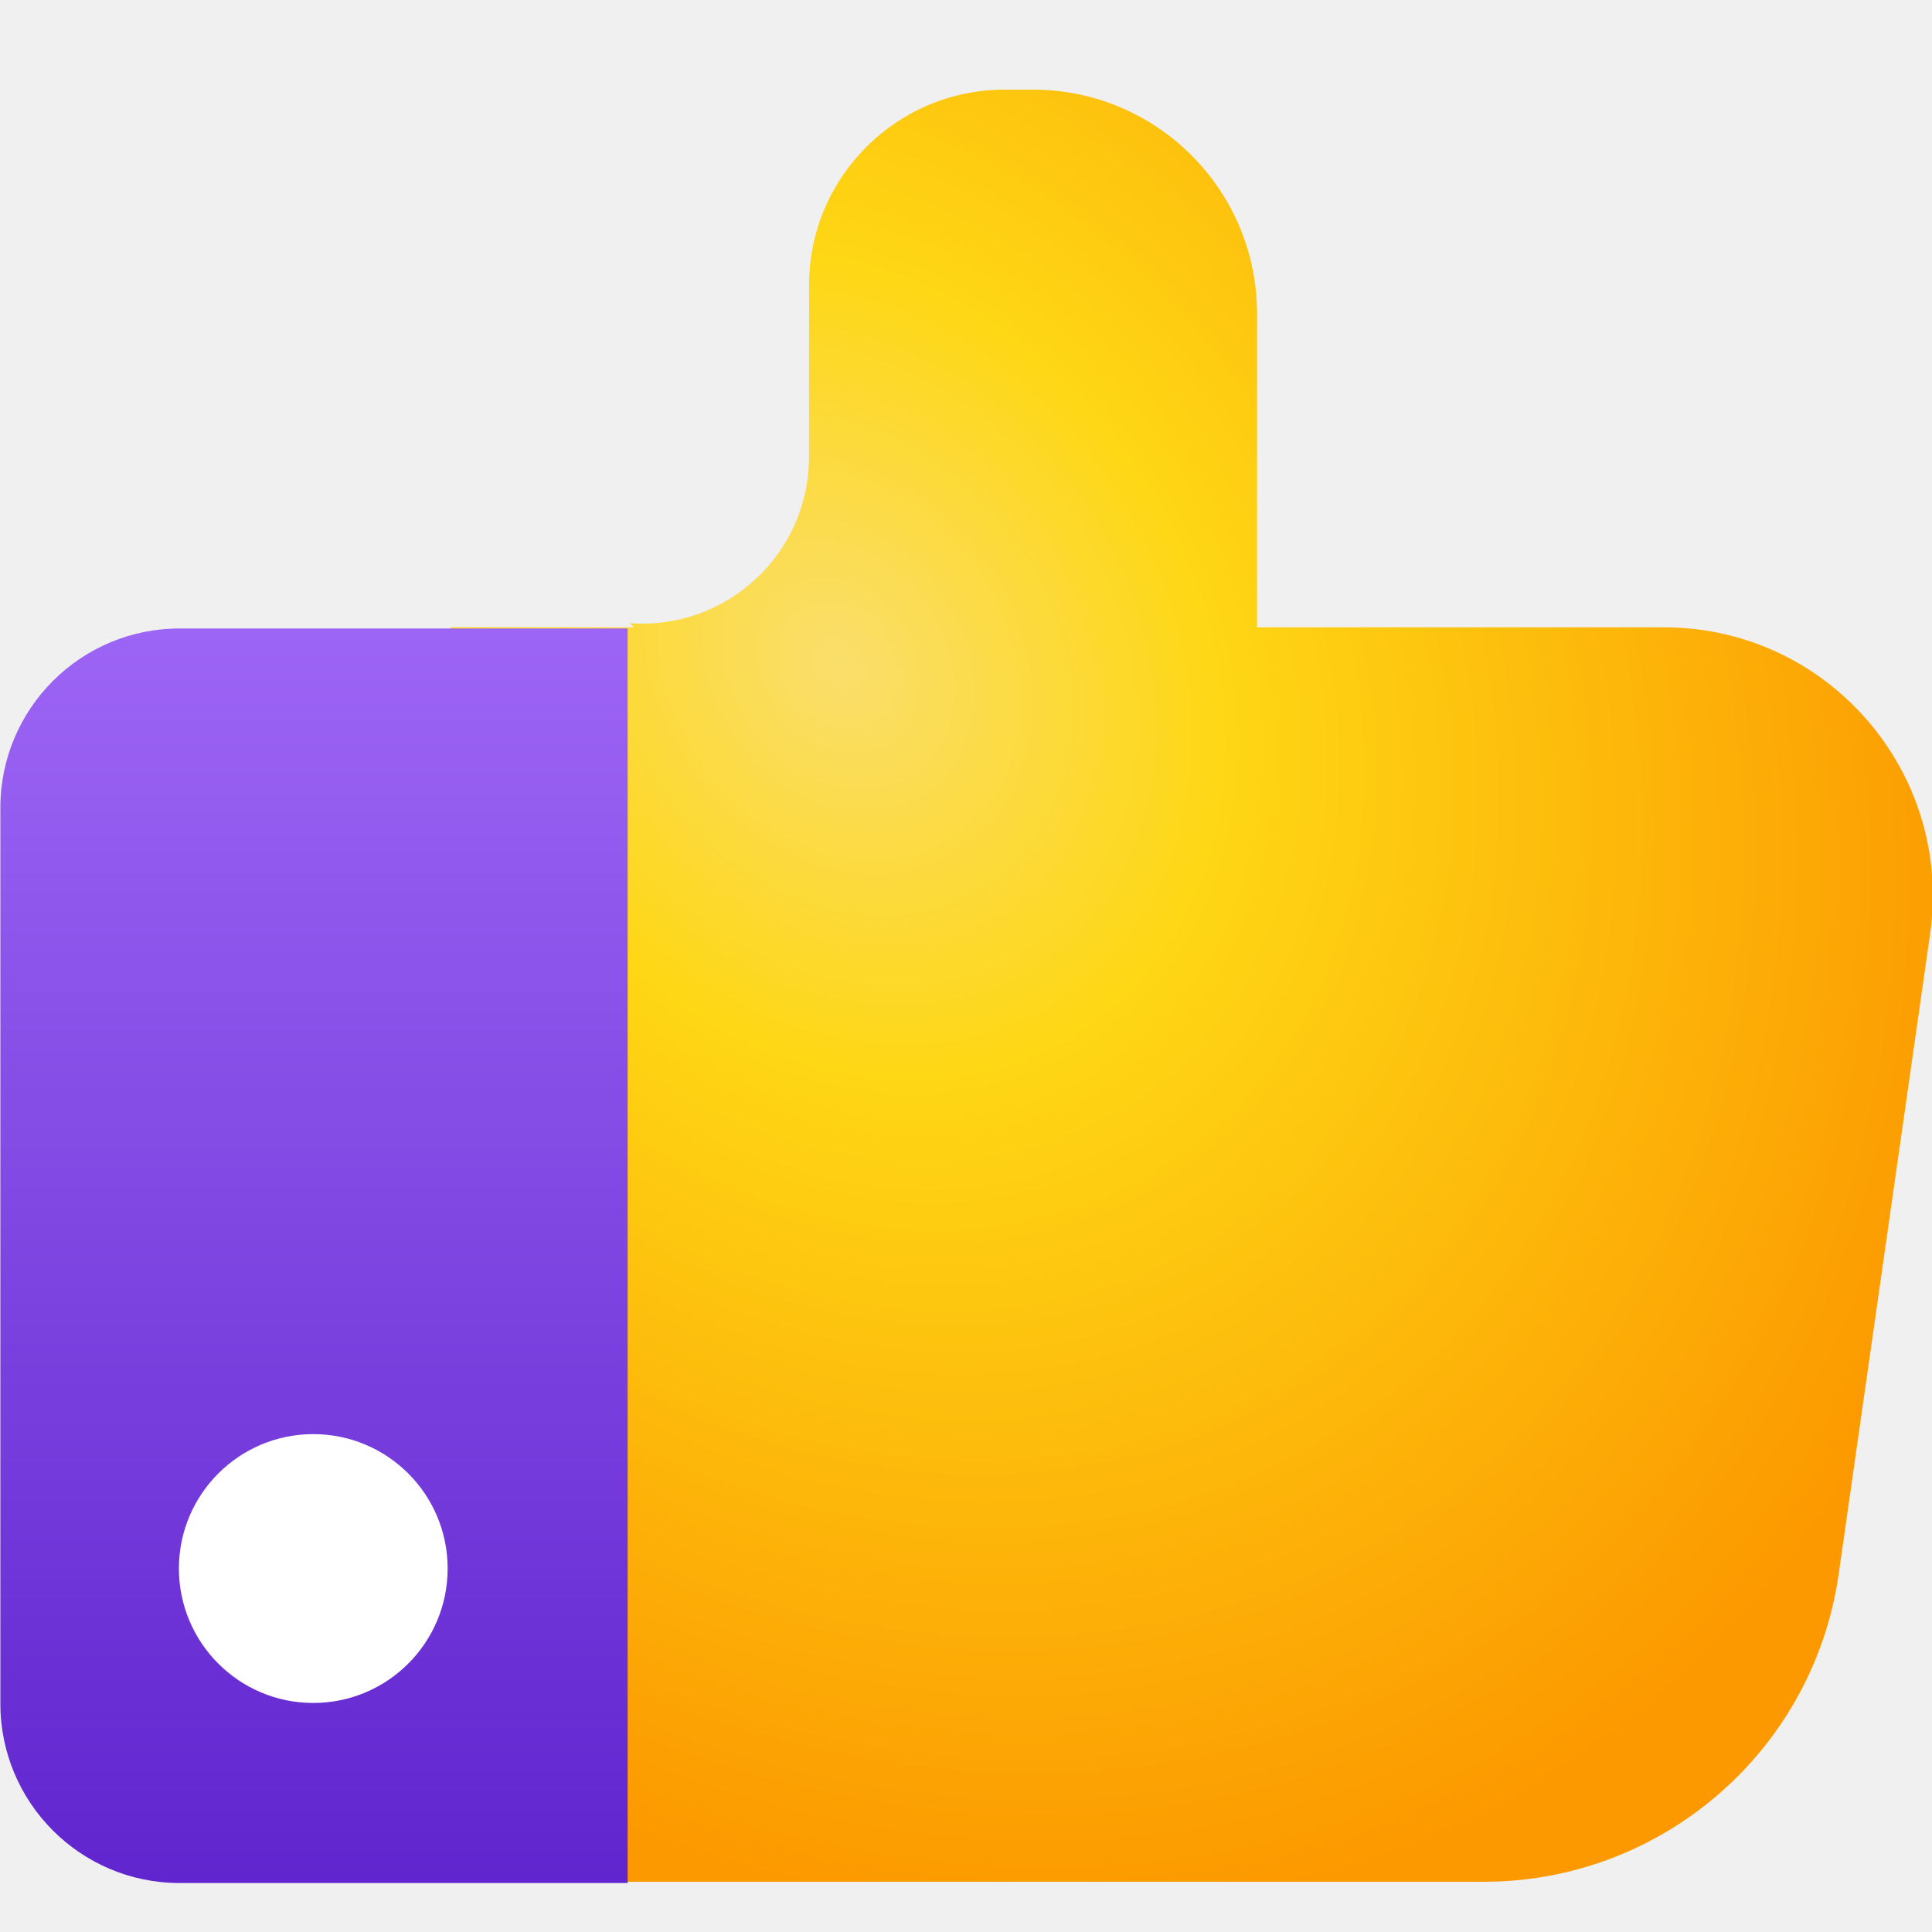
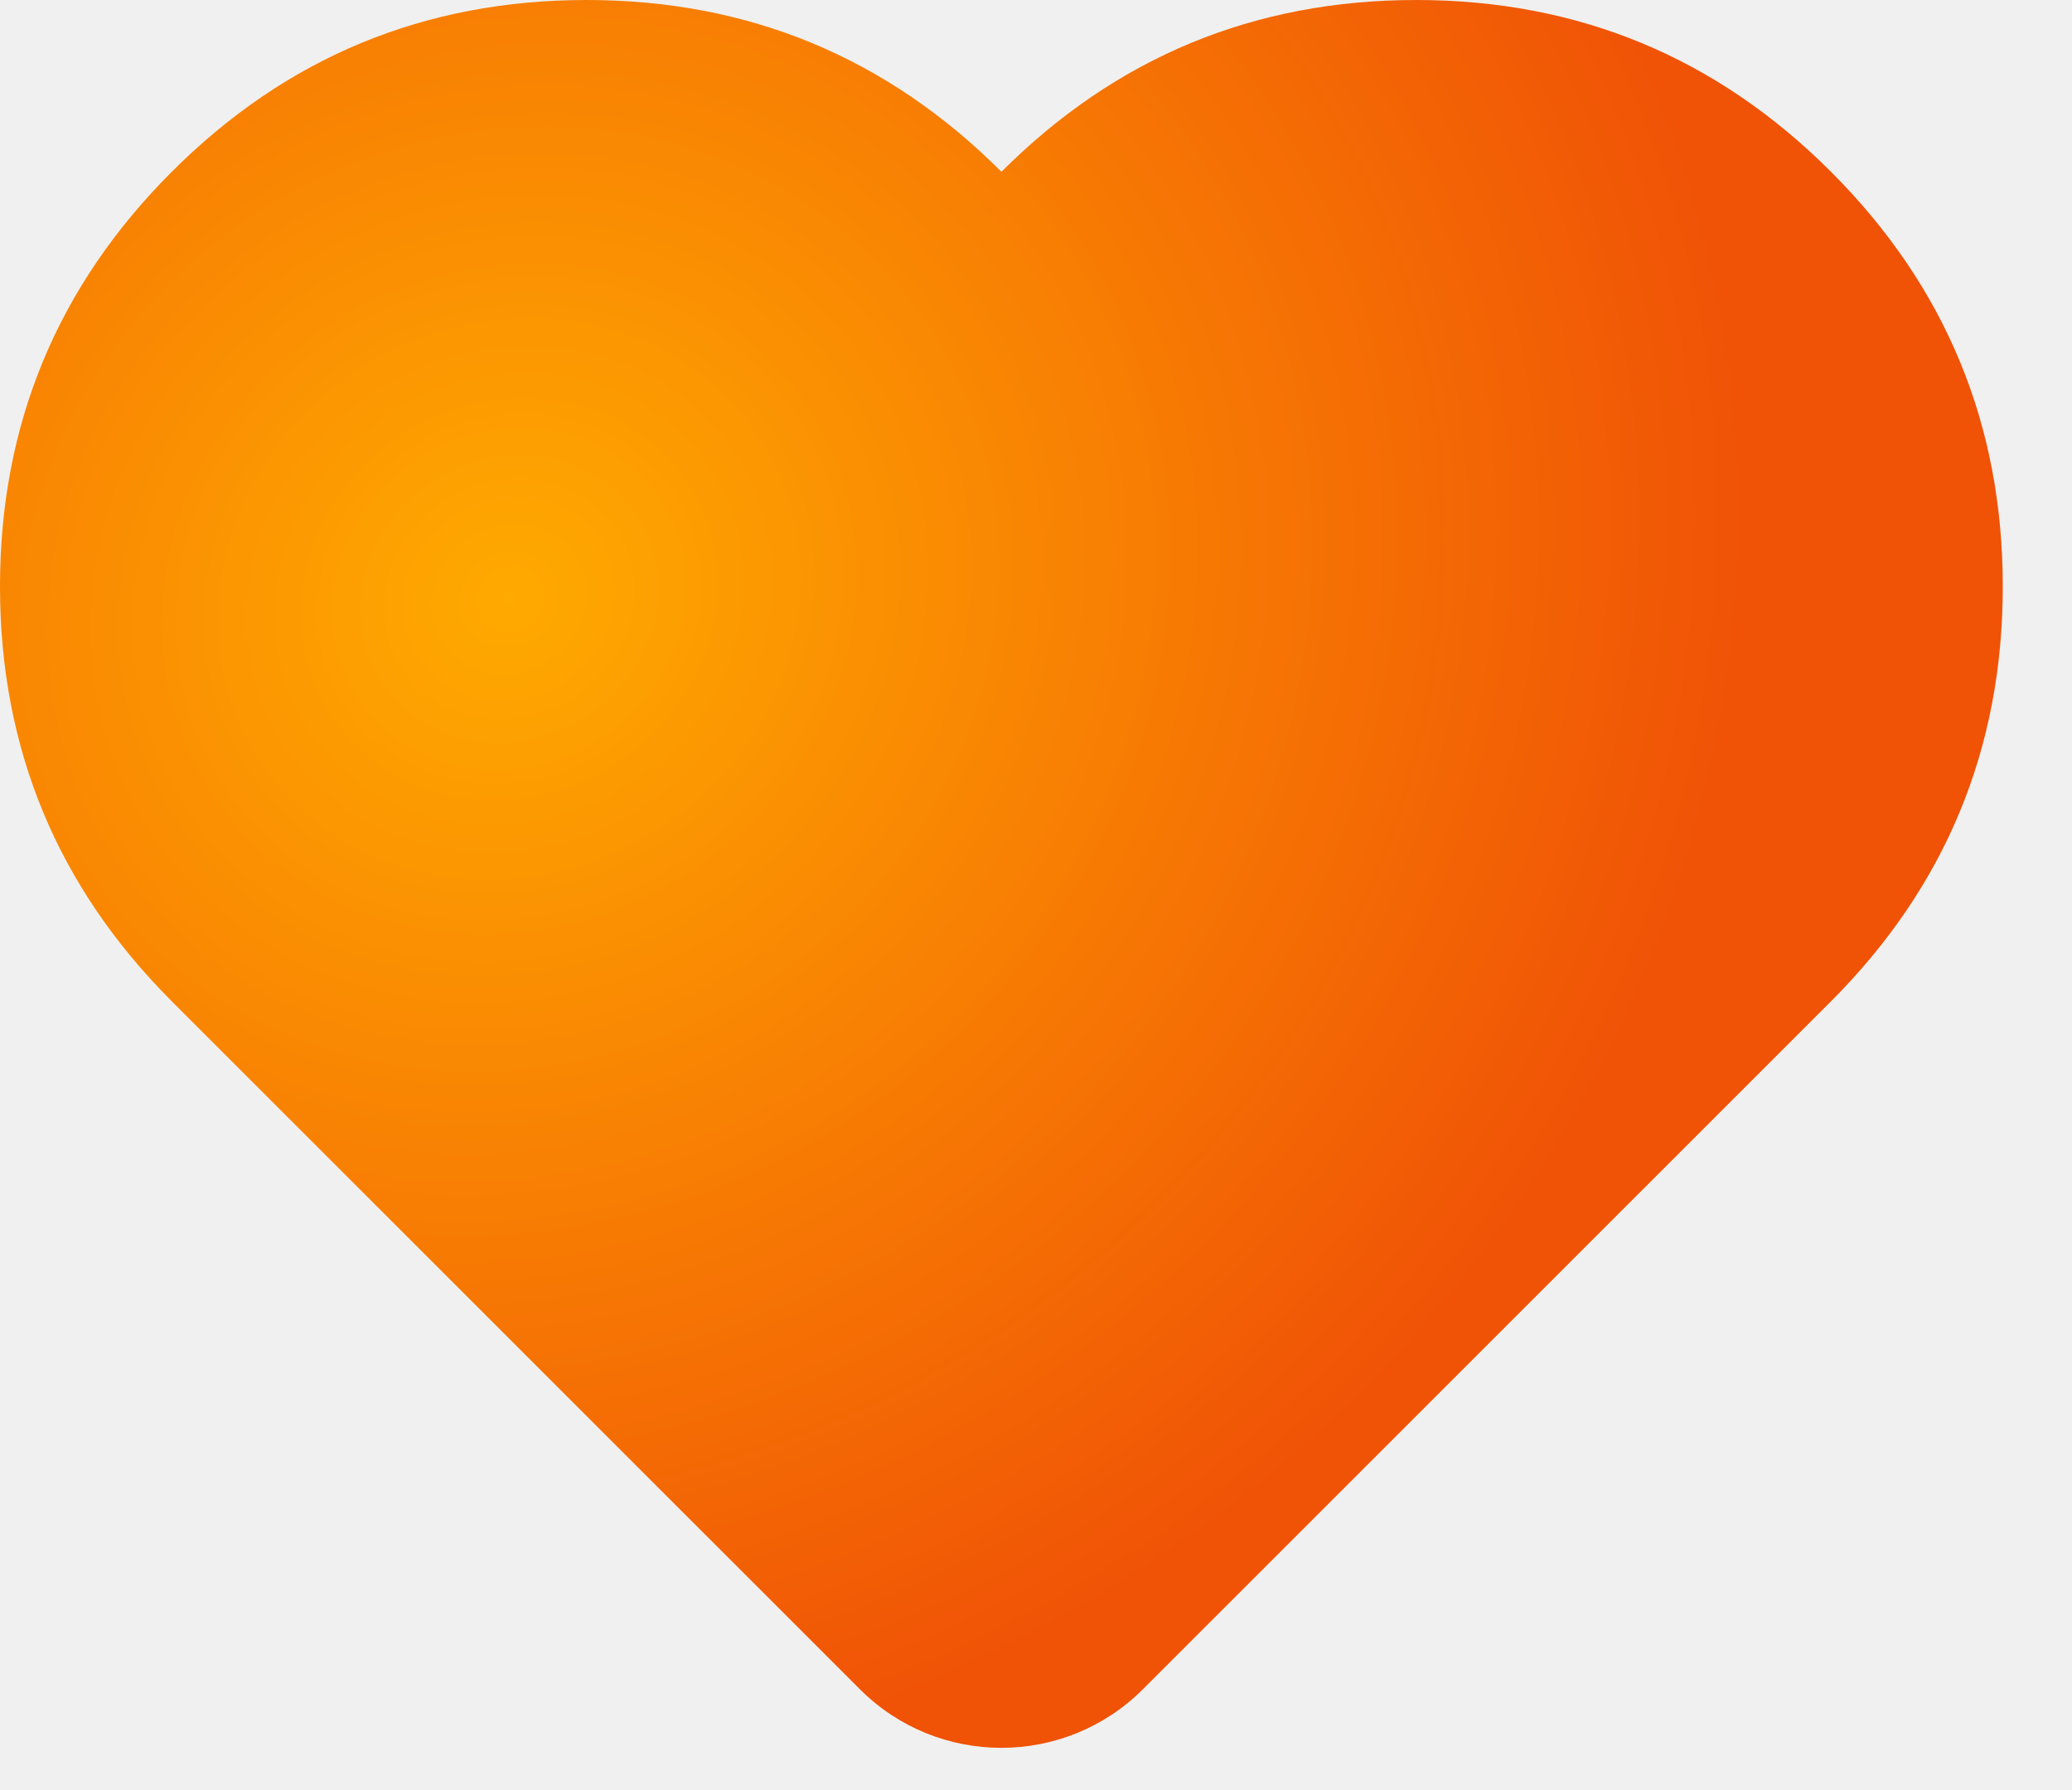
- <svg xmlns="http://www.w3.org/2000/svg" width="20" height="20" viewBox="0 0 20 20" fill="none">
-   <path fill-rule="evenodd" clip-rule="evenodd" d="M6.561 6.494L6.519 6.451C7.521 6.525 8.375 5.732 8.375 4.728V2.953C8.375 1.835 9.281 0.928 10.4 0.928H10.694C11.974 0.928 13.013 1.966 13.013 3.247V6.494H17.225C18.919 6.494 20.22 7.993 19.98 9.67L19.034 16.294C18.773 18.122 17.207 19.48 15.36 19.48H4.664V6.494H6.561Z" fill="url(#paint0_radial_7611_43281)" />
-   <path d="M0.004 8.361V17.637C0.004 18.662 0.835 19.493 1.859 19.493H6.497V6.506H1.859C0.835 6.506 0.004 7.336 0.004 8.361Z" fill="url(#paint1_linear_7611_43281)" />
-   <path d="M3.243 17.629C4.011 17.629 4.634 17.006 4.634 16.237C4.634 15.469 4.011 14.846 3.243 14.846C2.475 14.846 1.852 15.469 1.852 16.237C1.852 17.006 2.475 17.629 3.243 17.629Z" fill="white" />
+ <svg xmlns="http://www.w3.org/2000/svg" width="22" height="19" viewBox="0 0 22 19" fill="none">
+   <path fill-rule="evenodd" clip-rule="evenodd" d="M12.136 17.937L19.441 10.633C20.657 9.416 21.265 7.948 21.265 6.228C21.265 4.508 20.657 3.04 19.441 1.824C18.225 0.608 16.757 0 15.037 0C13.317 0 11.849 0.608 10.633 1.824C9.416 0.608 7.948 0 6.228 0C4.508 0 3.04 0.608 1.824 1.824C0.608 3.04 0 4.508 0 6.228C0 7.948 0.608 9.416 1.824 10.633L9.129 17.937C9.959 18.768 11.306 18.768 12.136 17.937Z" fill="url(#paint0_radial_7620_20991)" />
  <defs>
-     <radialGradient id="paint0_radial_7611_43281" cx="0" cy="0" r="1" gradientUnits="userSpaceOnUse" gradientTransform="translate(8.73728 6.89374) rotate(56.8531) scale(13.572 11.2251)">
-       <stop stop-color="#FADE6C" />
-       <stop offset="0.327" stop-color="#FED715" />
-       <stop offset="1" stop-color="#FC9900" />
+     <radialGradient id="paint0_radial_7620_20991" cx="0" cy="0" r="1" gradientUnits="userSpaceOnUse" gradientTransform="translate(5.36942 6.42044) rotate(59.8757) scale(12.4465 13.6144)">
+       <stop stop-color="#FFAA00" />
+       <stop offset="1" stop-color="#F05206" />
    </radialGradient>
-     <linearGradient id="paint1_linear_7611_43281" x1="3.251" y1="6.506" x2="3.251" y2="19.493" gradientUnits="userSpaceOnUse">
-       <stop stop-color="#9D65F5" />
-       <stop offset="1" stop-color="#6025CE" />
-     </linearGradient>
  </defs>
</svg>
